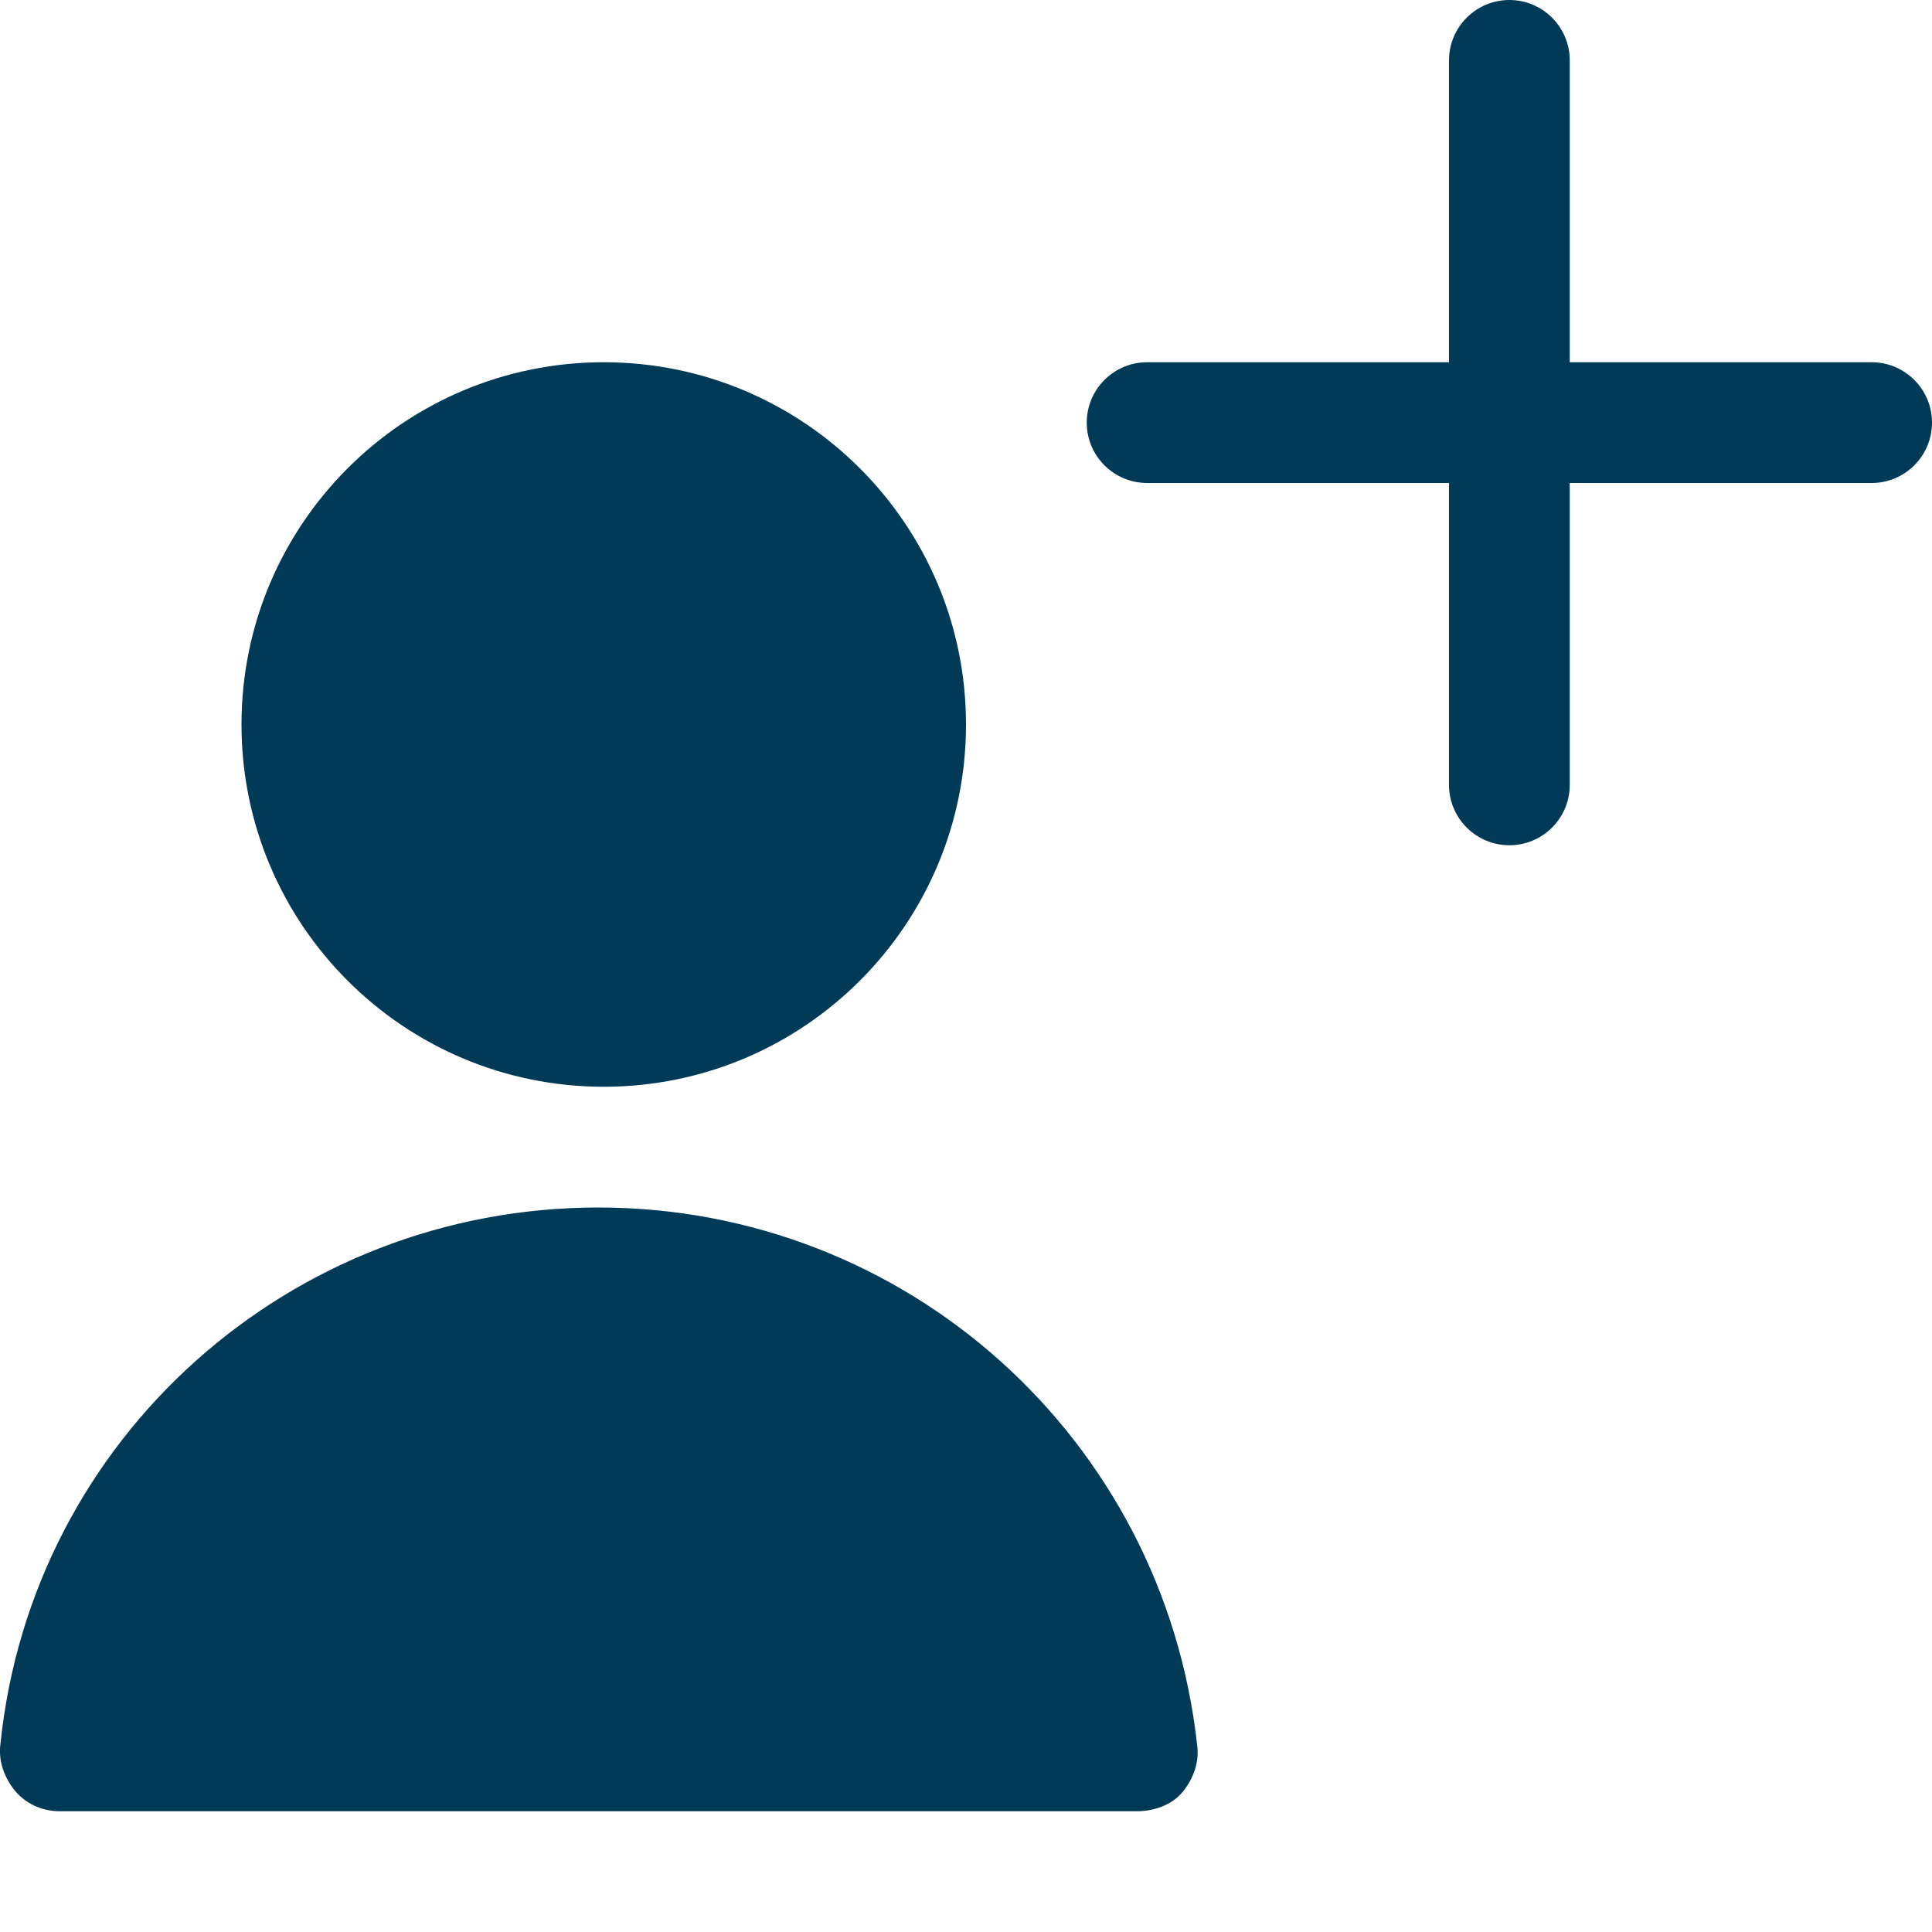
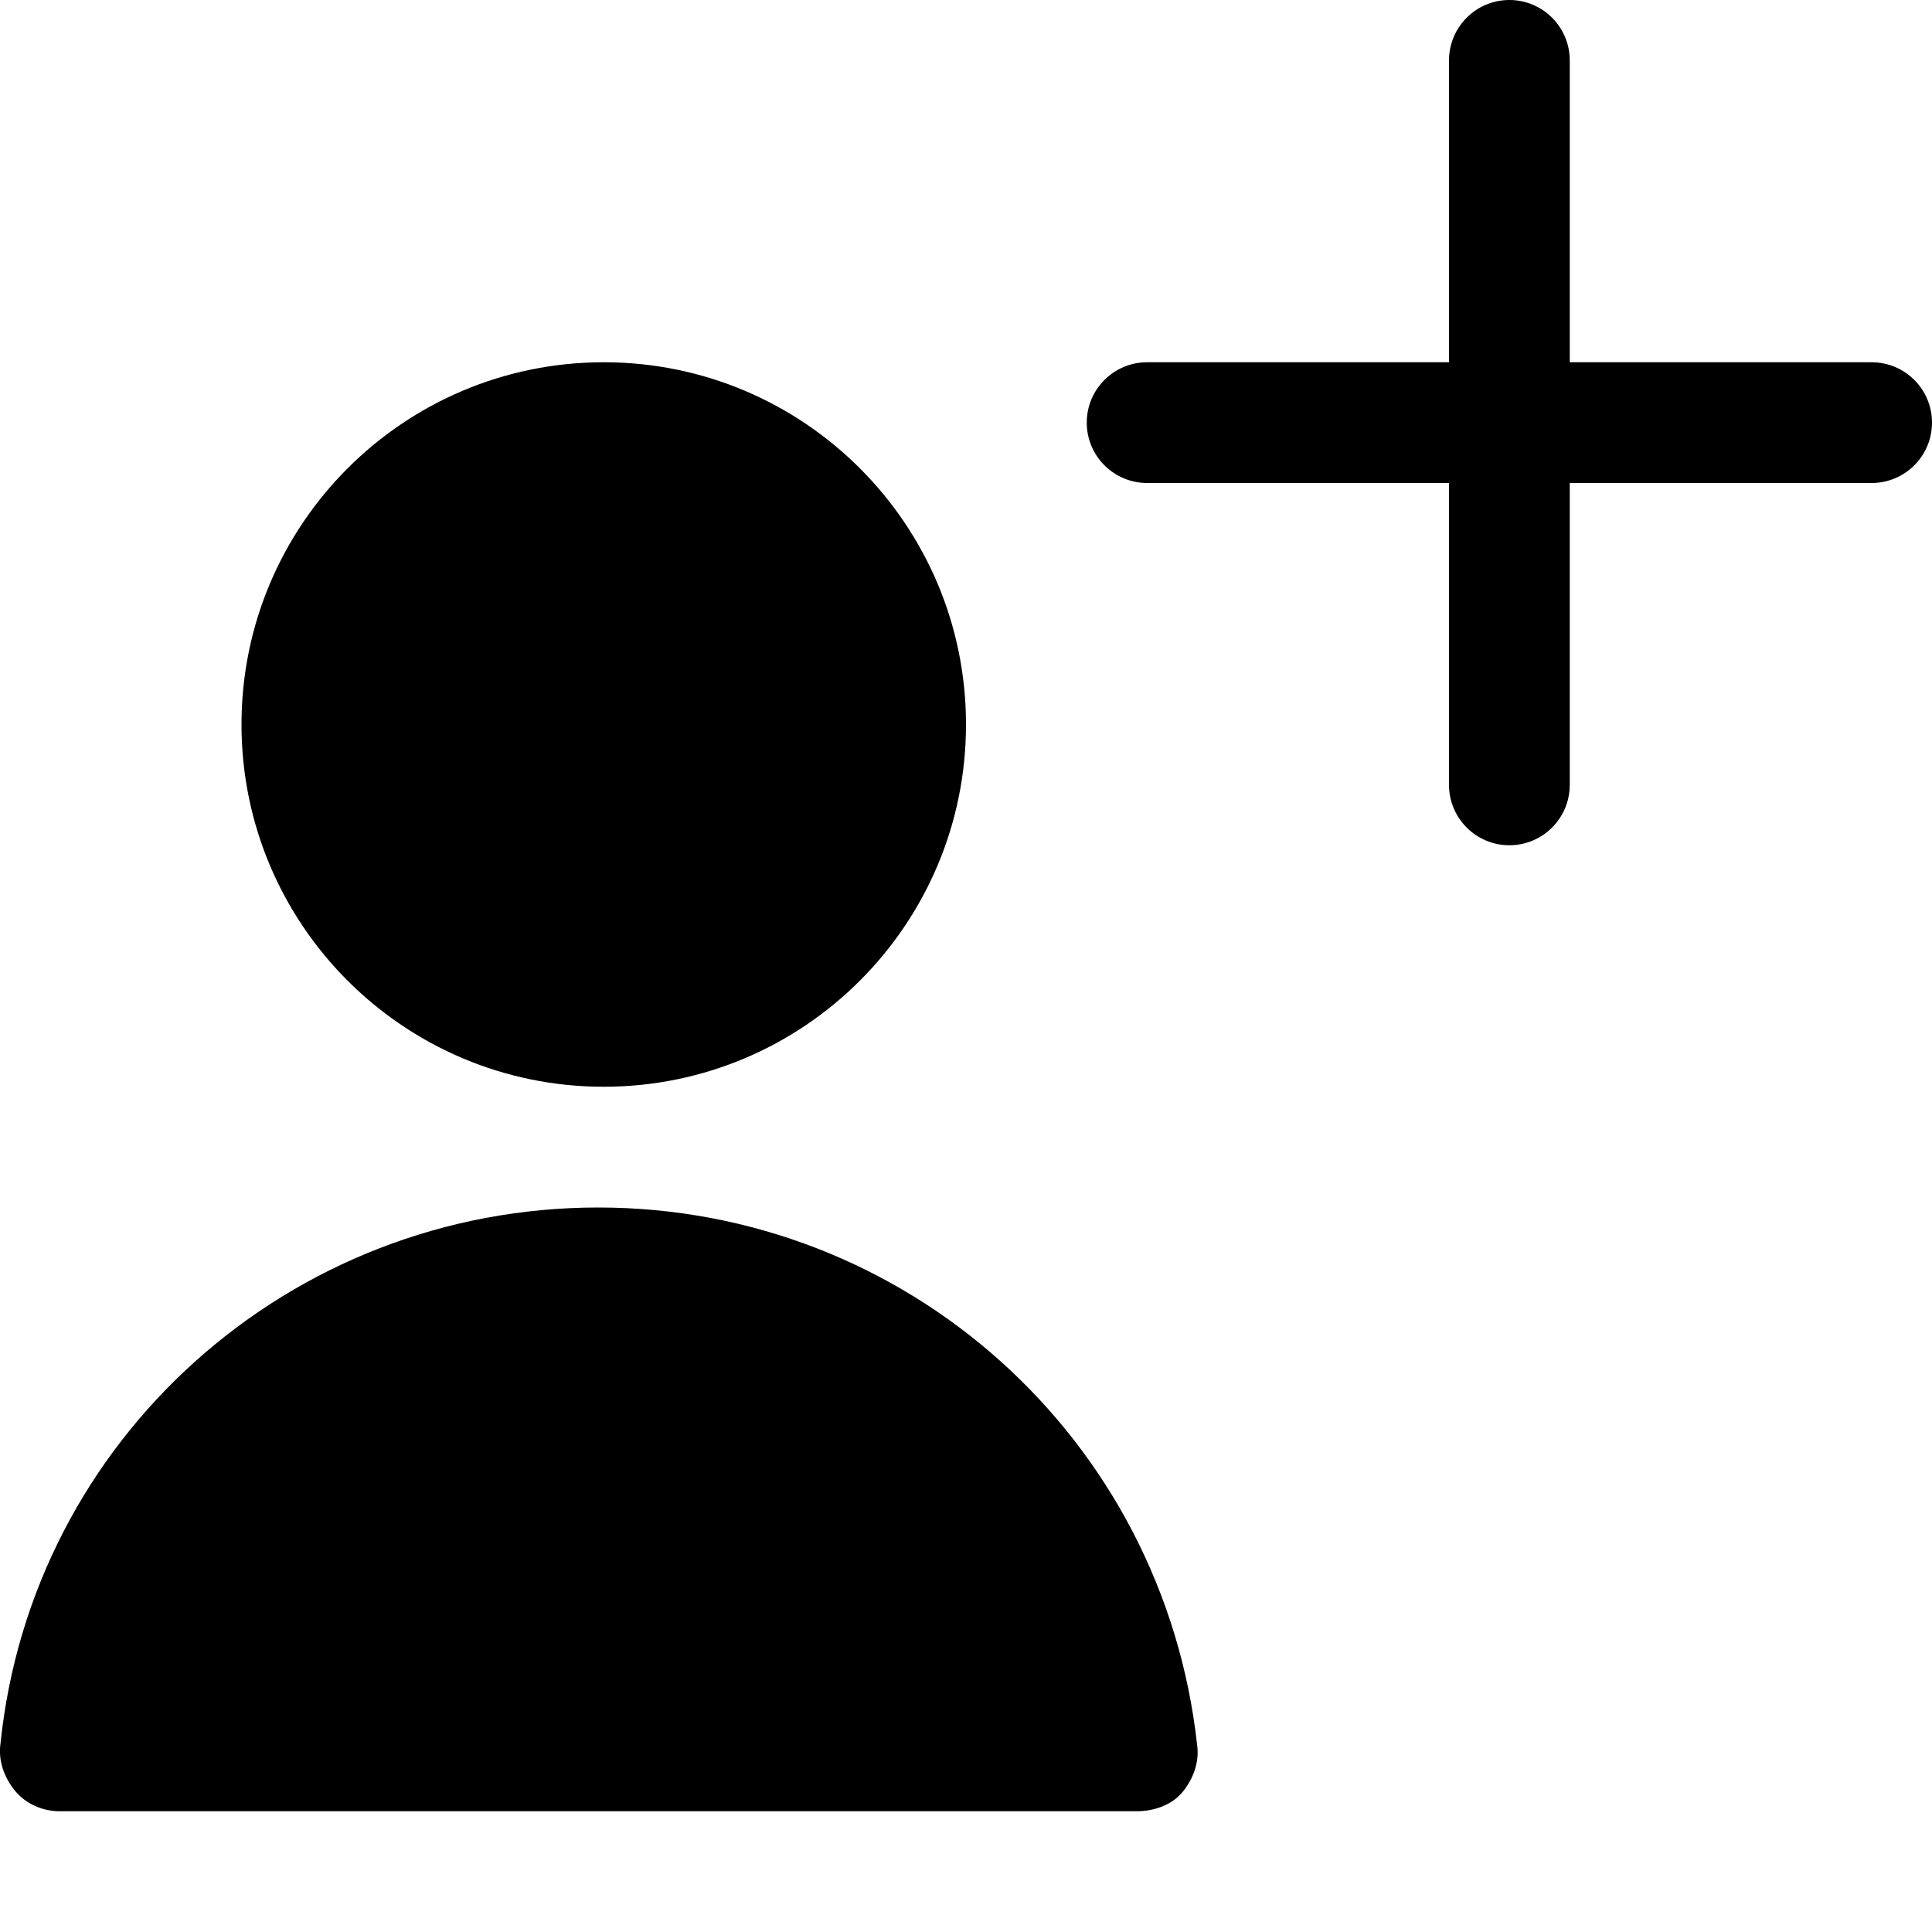
<svg xmlns="http://www.w3.org/2000/svg" width="16" height="16" viewBox="0 0 16 16" fill="none">
-   <path fill-rule="evenodd" clip-rule="evenodd" d="M12 3V0.5C12 0.224 12.224 0 12.5 0C12.776 0 13 0.224 13 0.5V3H15.5C15.776 3 16 3.224 16 3.5C16 3.776 15.776 4 15.5 4H13V6.5C13 6.776 12.776 7 12.5 7C12.224 7 12 6.776 12 6.5V4H9.5C9.224 4 9 3.776 9 3.5C9 3.224 9.224 3 9.5 3H12ZM2 6C2 7.657 3.343 9 5 9C6.657 9 8 7.657 8 6C8 4.343 6.657 3 5 3C3.343 3 2 4.343 2 6ZM0.124 14.83C0.214 14.94 0.354 15 0.494 15H9.414C9.554 15 9.704 14.95 9.794 14.84C9.884 14.73 9.934 14.59 9.914 14.45C9.634 11.91 7.504 10 4.954 10C2.404 10 0.264 11.91 0.004 14.44C-0.016 14.58 0.034 14.72 0.124 14.83Z" fill="#003A57" />
+   <path fill-rule="evenodd" clip-rule="evenodd" d="M12 3V0.5C12 0.224 12.224 0 12.5 0C12.776 0 13 0.224 13 0.5V3H15.5C15.776 3 16 3.224 16 3.5C16 3.776 15.776 4 15.5 4H13V6.5C13 6.776 12.776 7 12.5 7C12.224 7 12 6.776 12 6.5V4H9.5C9.224 4 9 3.776 9 3.5C9 3.224 9.224 3 9.5 3H12ZM2 6C2 7.657 3.343 9 5 9C6.657 9 8 7.657 8 6C8 4.343 6.657 3 5 3C3.343 3 2 4.343 2 6ZM0.124 14.83C0.214 14.94 0.354 15 0.494 15H9.414C9.554 15 9.704 14.95 9.794 14.84C9.884 14.73 9.934 14.59 9.914 14.45C9.634 11.91 7.504 10 4.954 10C2.404 10 0.264 11.91 0.004 14.44C-0.016 14.58 0.034 14.72 0.124 14.83Z" fill="currentColor" />
</svg>
